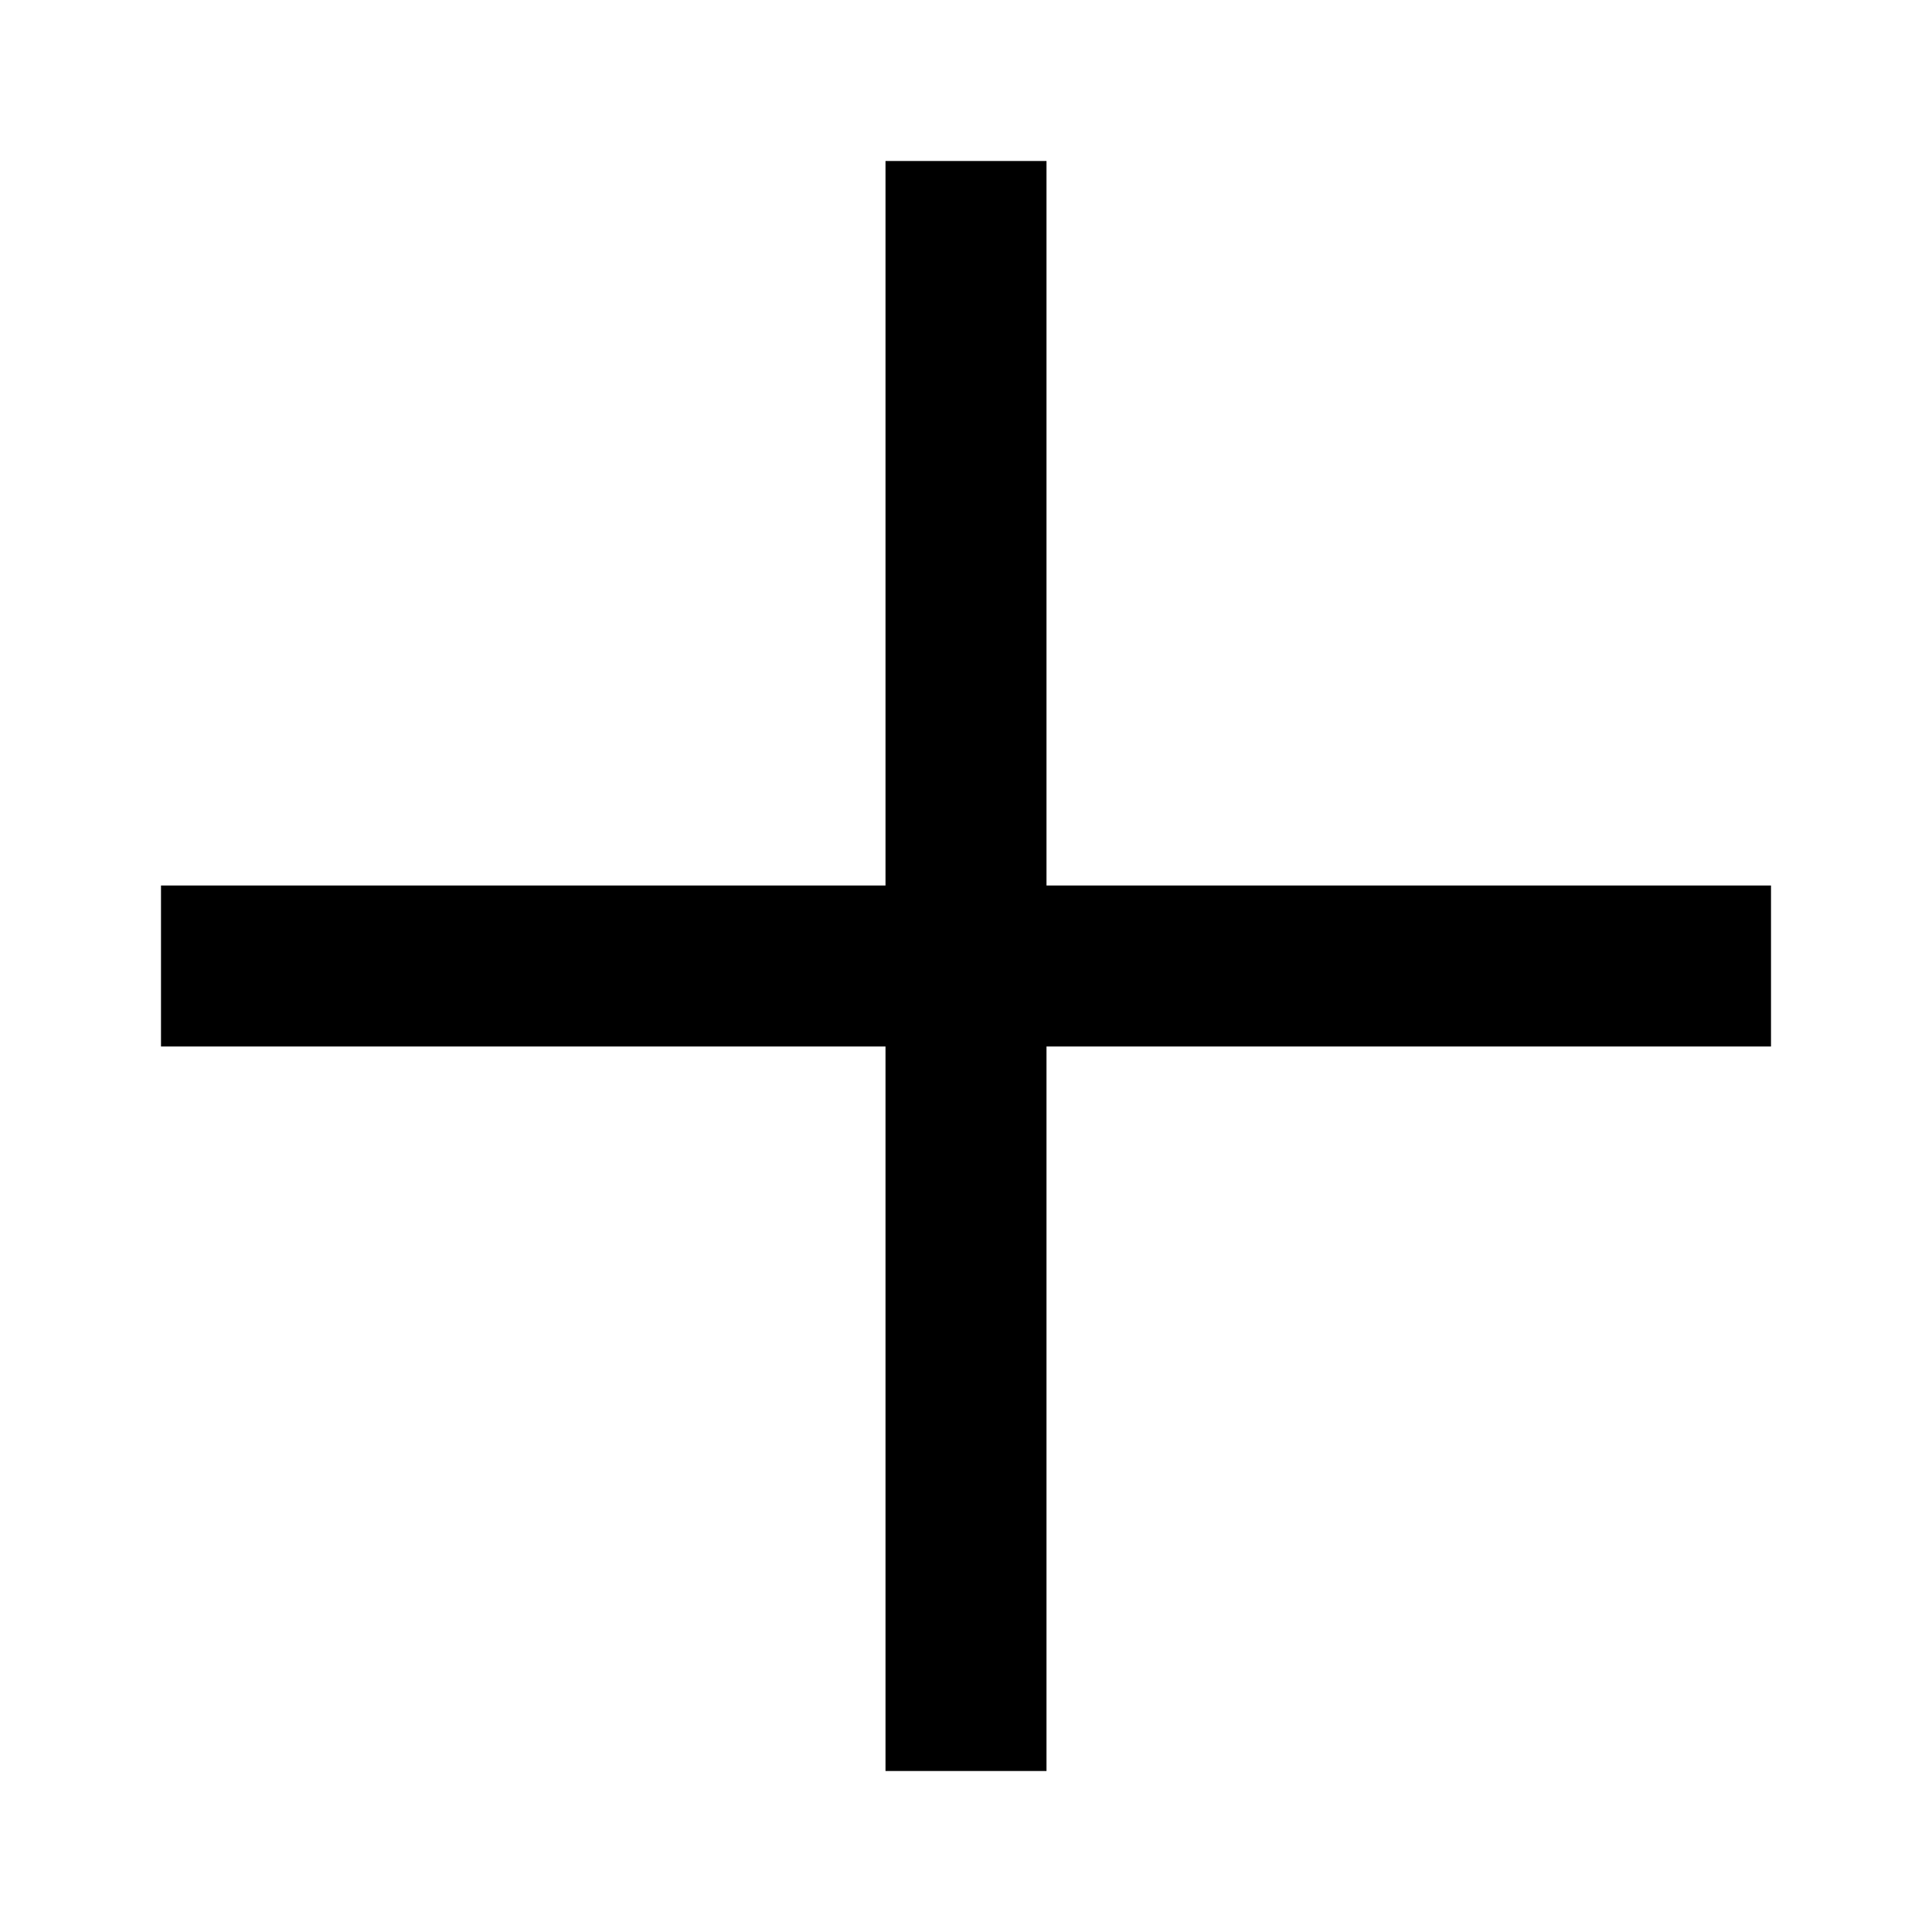
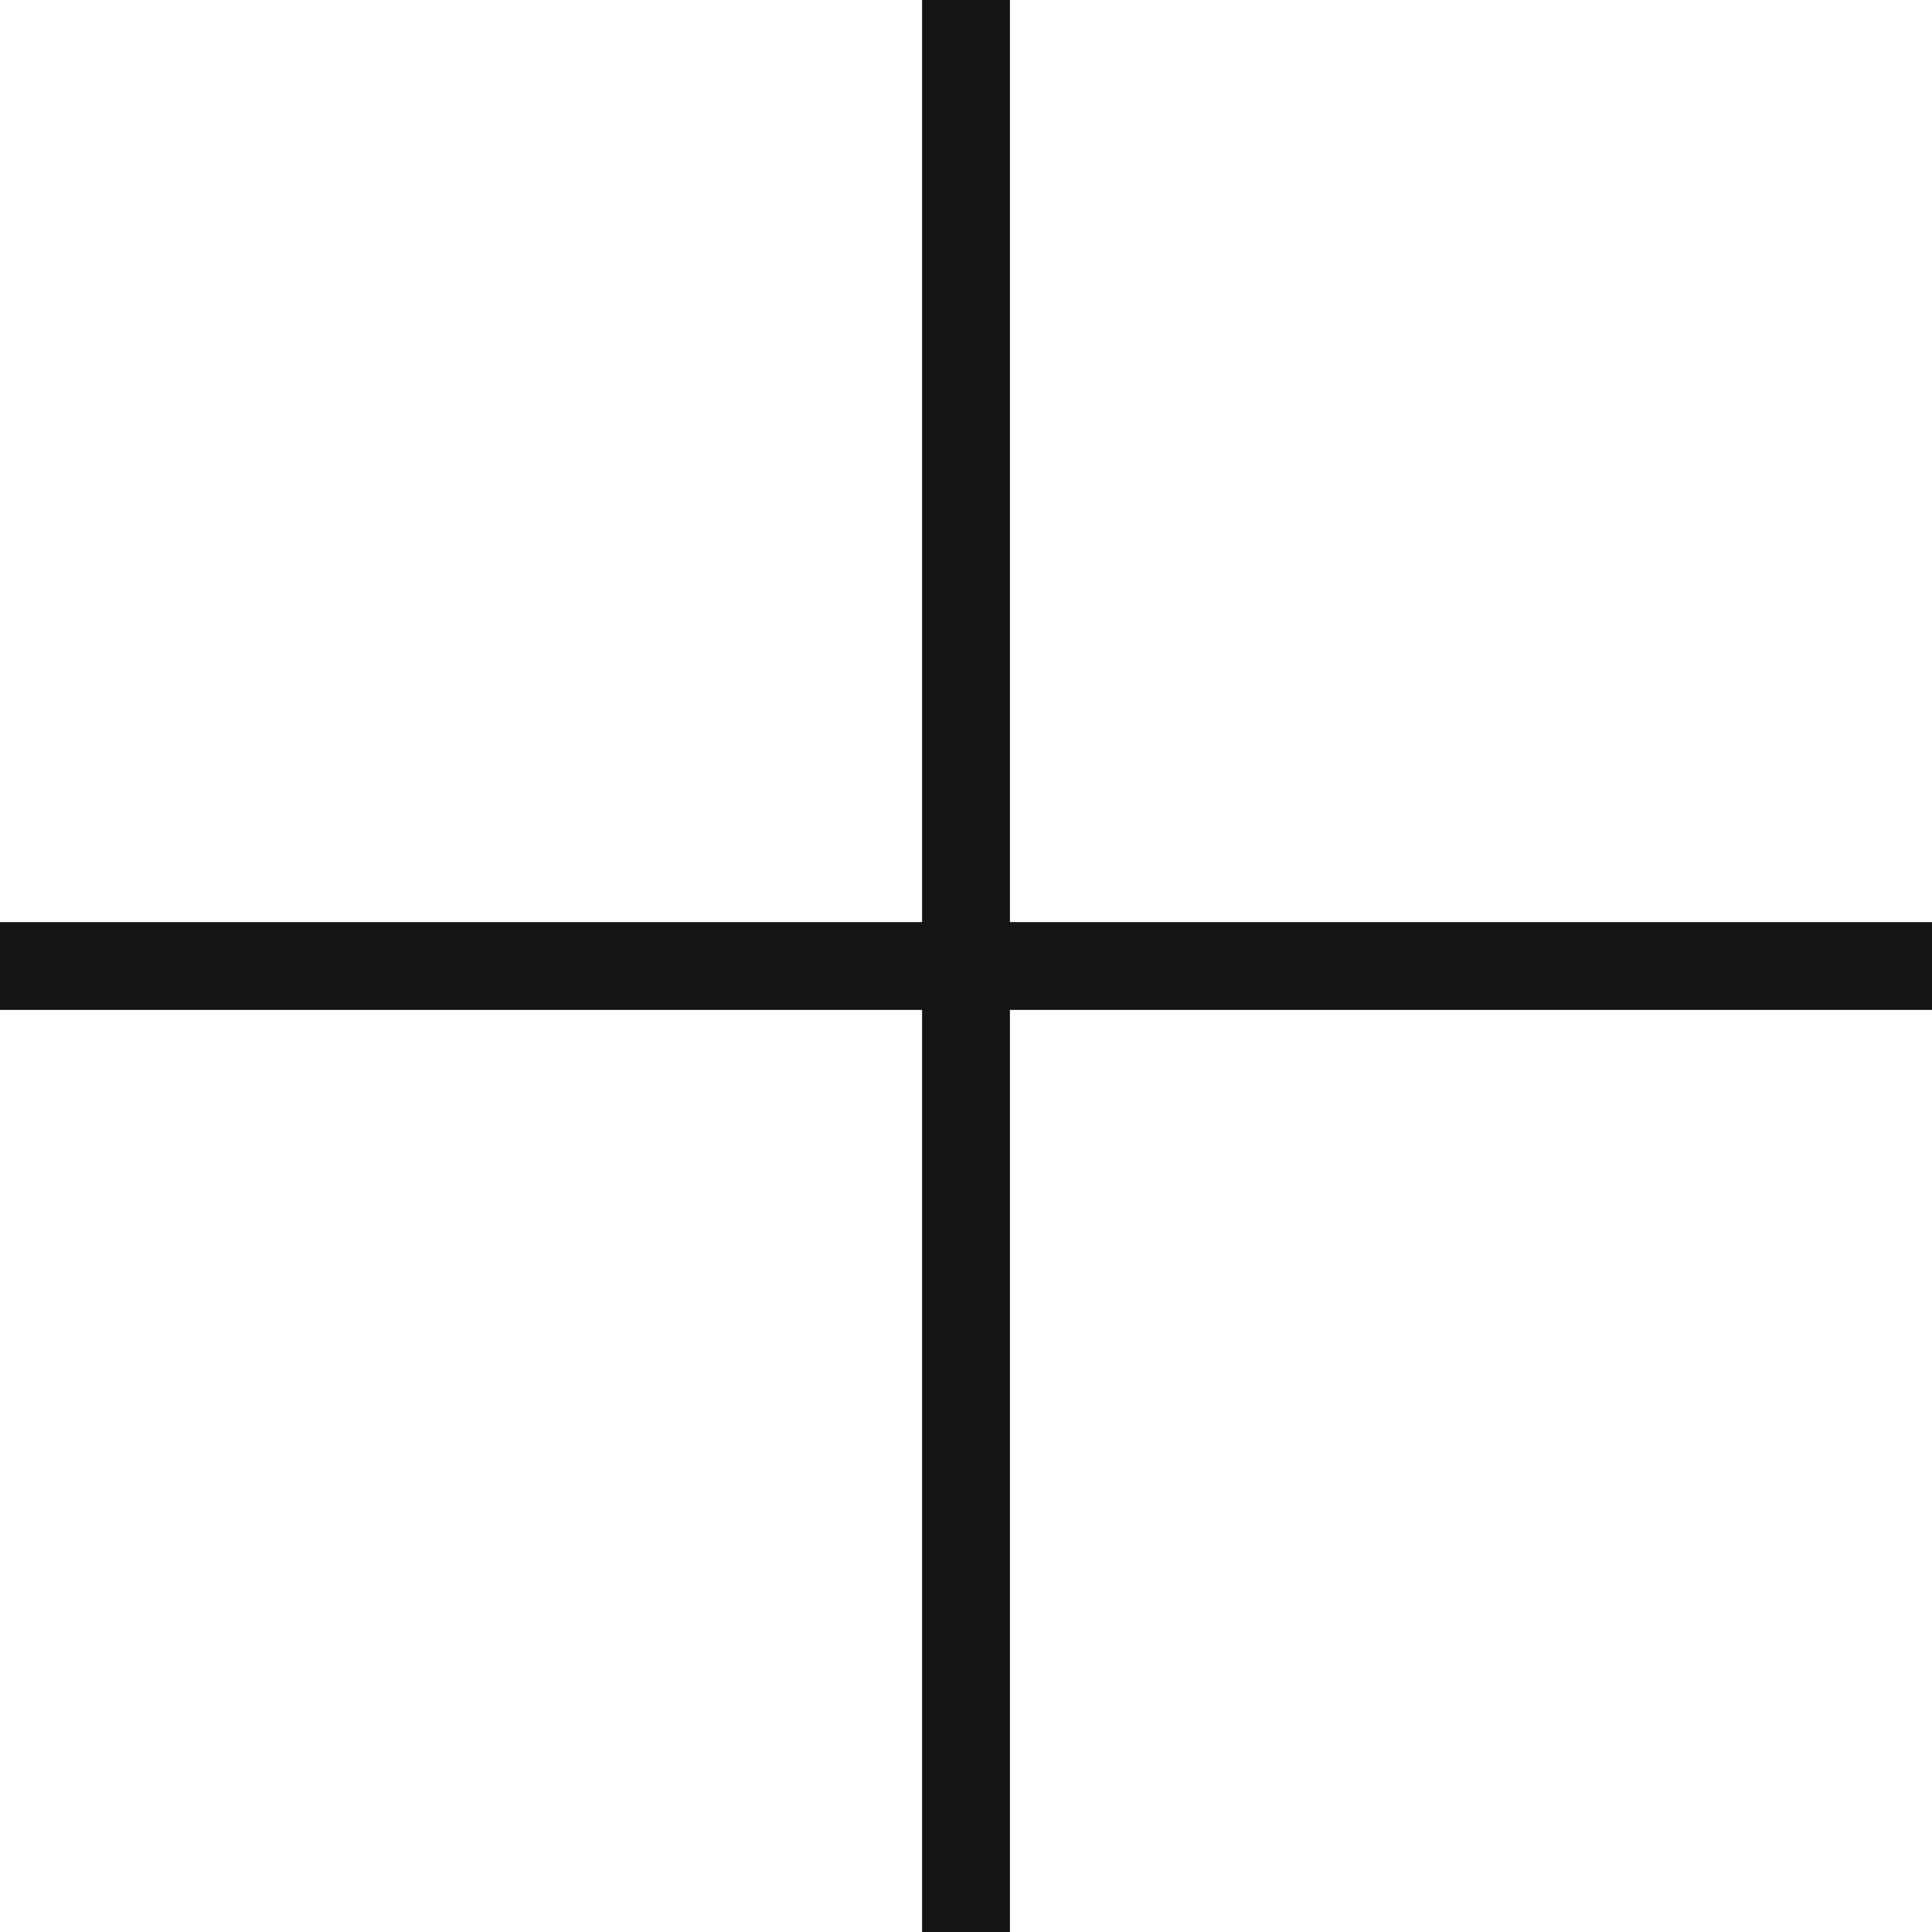
- <svg xmlns="http://www.w3.org/2000/svg" viewBox="0 0 24 24" width="24px" height="24px" fill-rule="evenodd">
-   <path fill-rule="evenodd" d="M 11 2 L 11 11 L 2 11 L 2 13 L 11 13 L 11 22 L 13 22 L 13 13 L 22 13 L 22 11 L 13 11 L 13 2 Z" />
+ <svg xmlns="http://www.w3.org/2000/svg" id="Gruppe_1338" data-name="Gruppe 1338" width="22" height="22" viewBox="0 0 22 22">
+   <line id="Linie_181" data-name="Linie 181" y2="22" transform="translate(11)" fill="none" stroke="#151515" stroke-width="1" />
+   <line id="Linie_182" data-name="Linie 182" y2="22" transform="translate(22 11) rotate(90)" fill="none" stroke="#151515" stroke-width="1" />
</svg>
